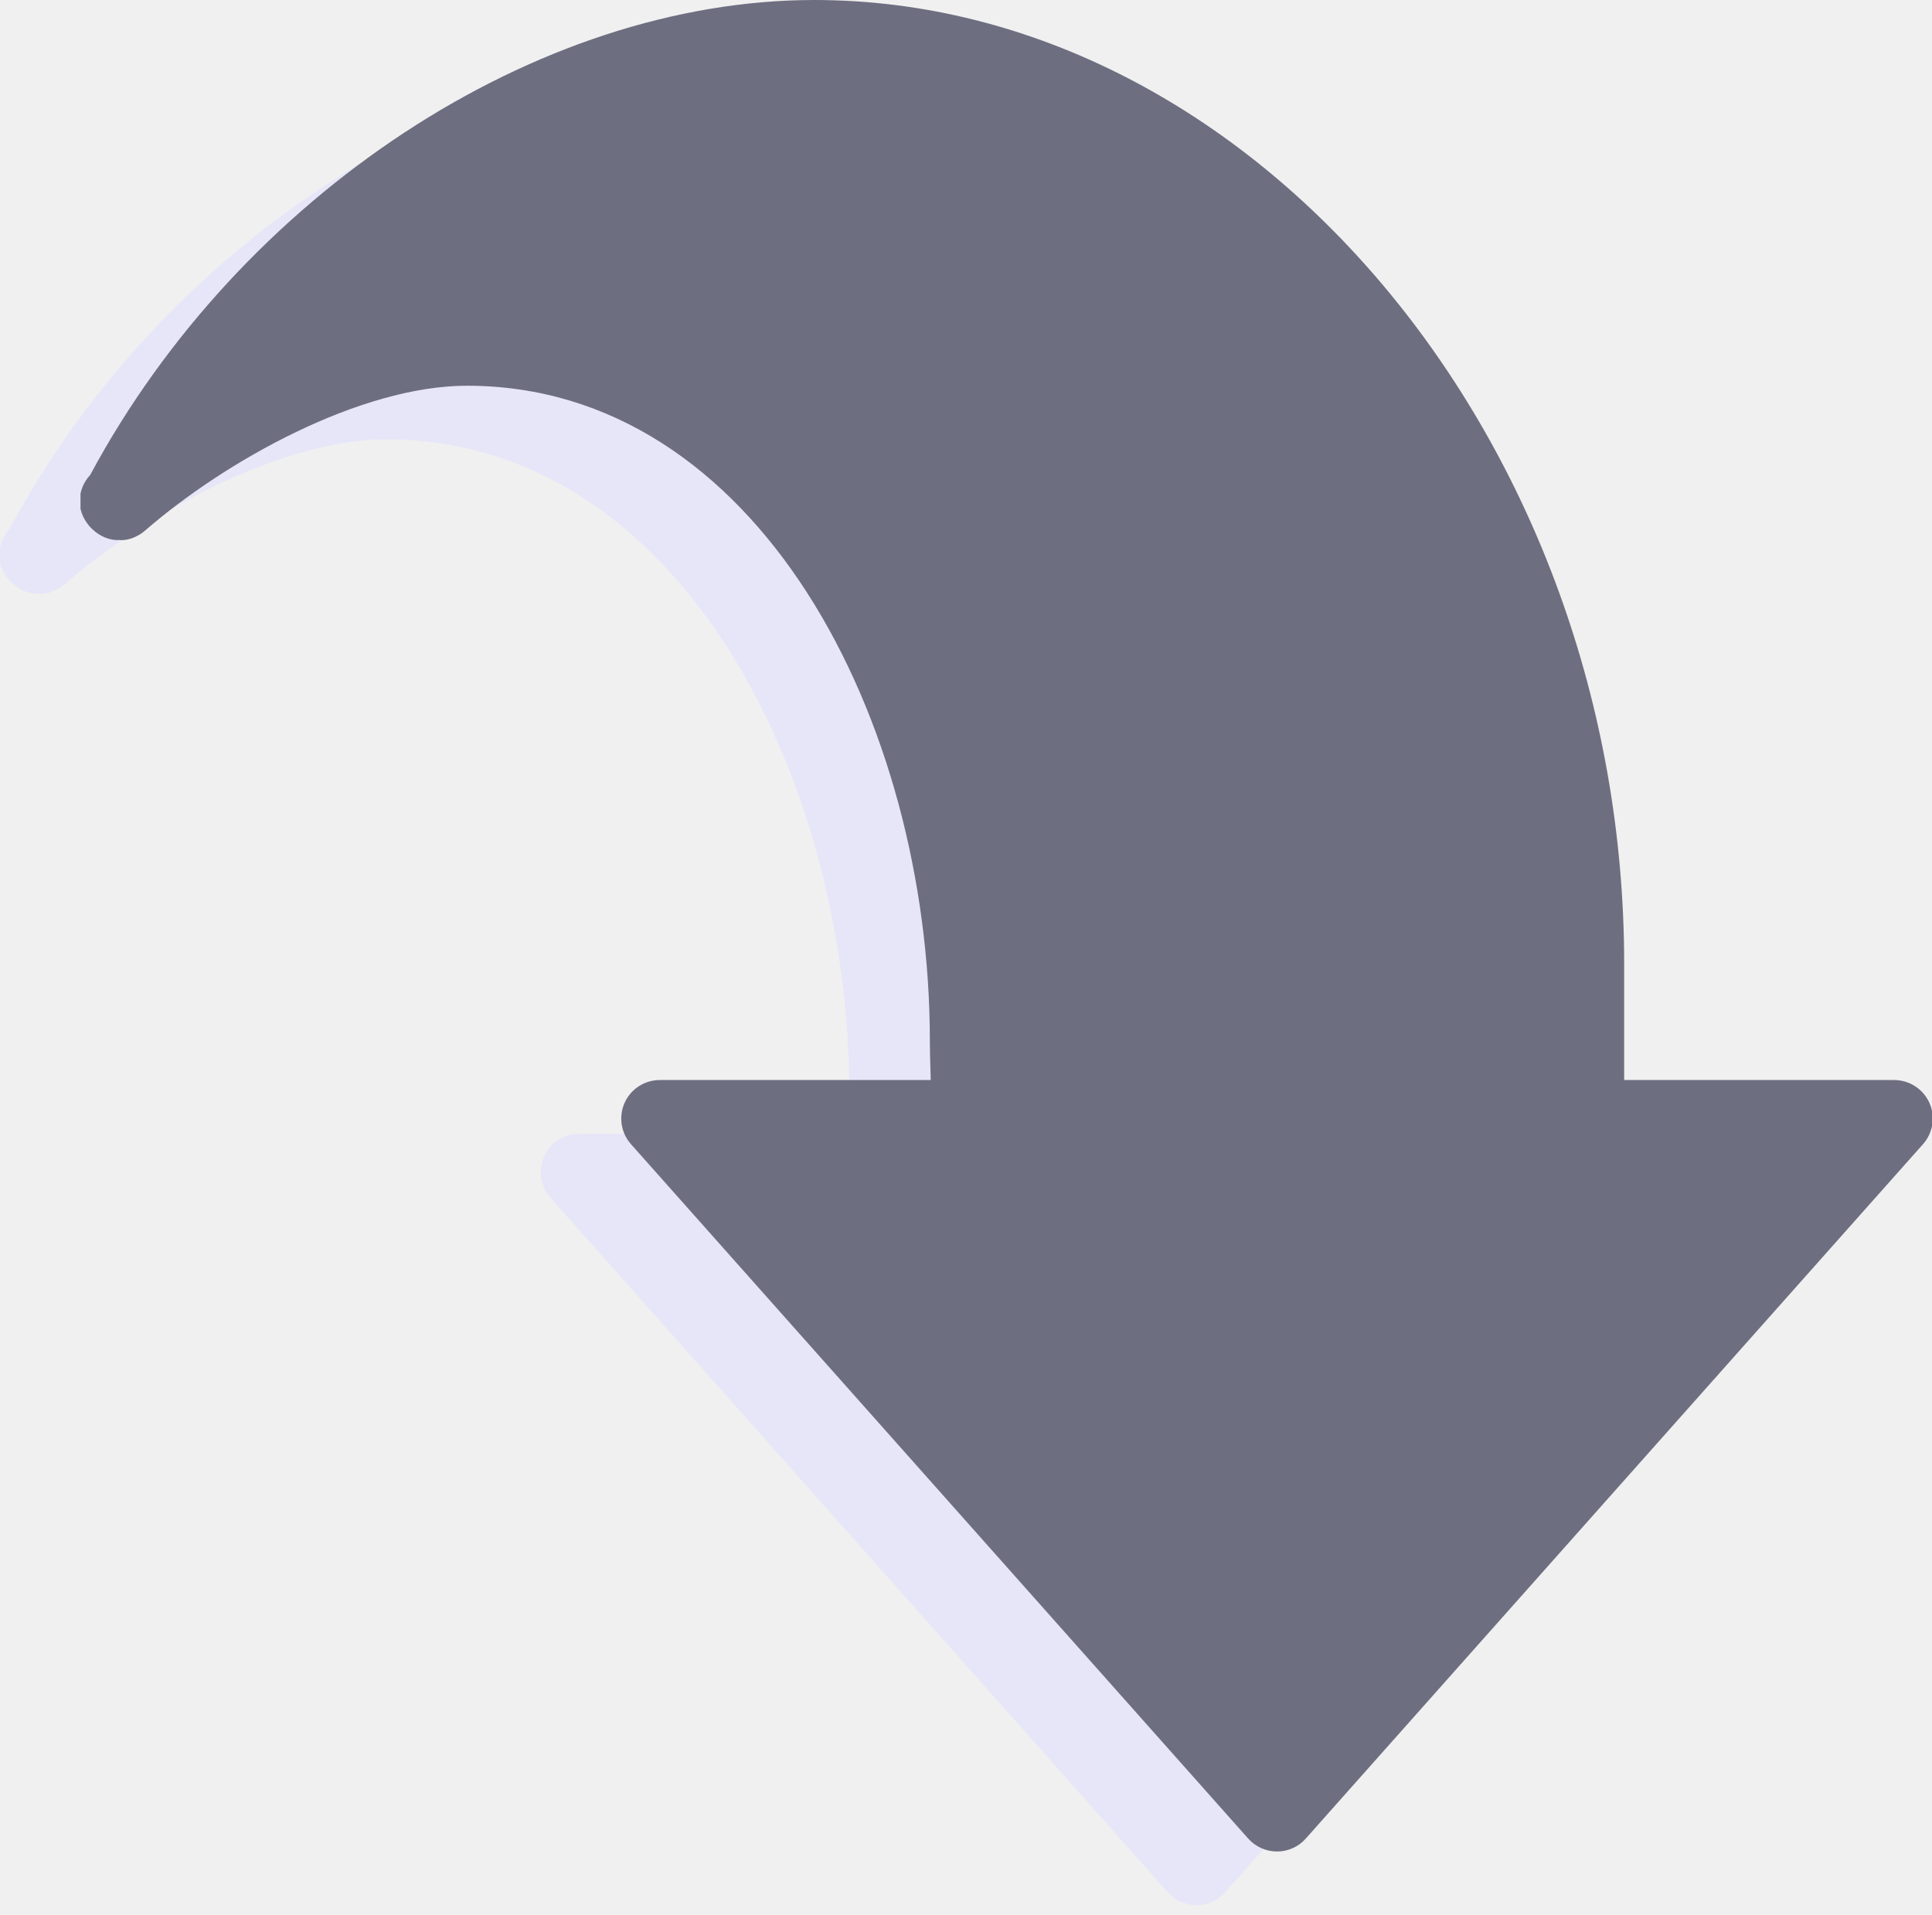
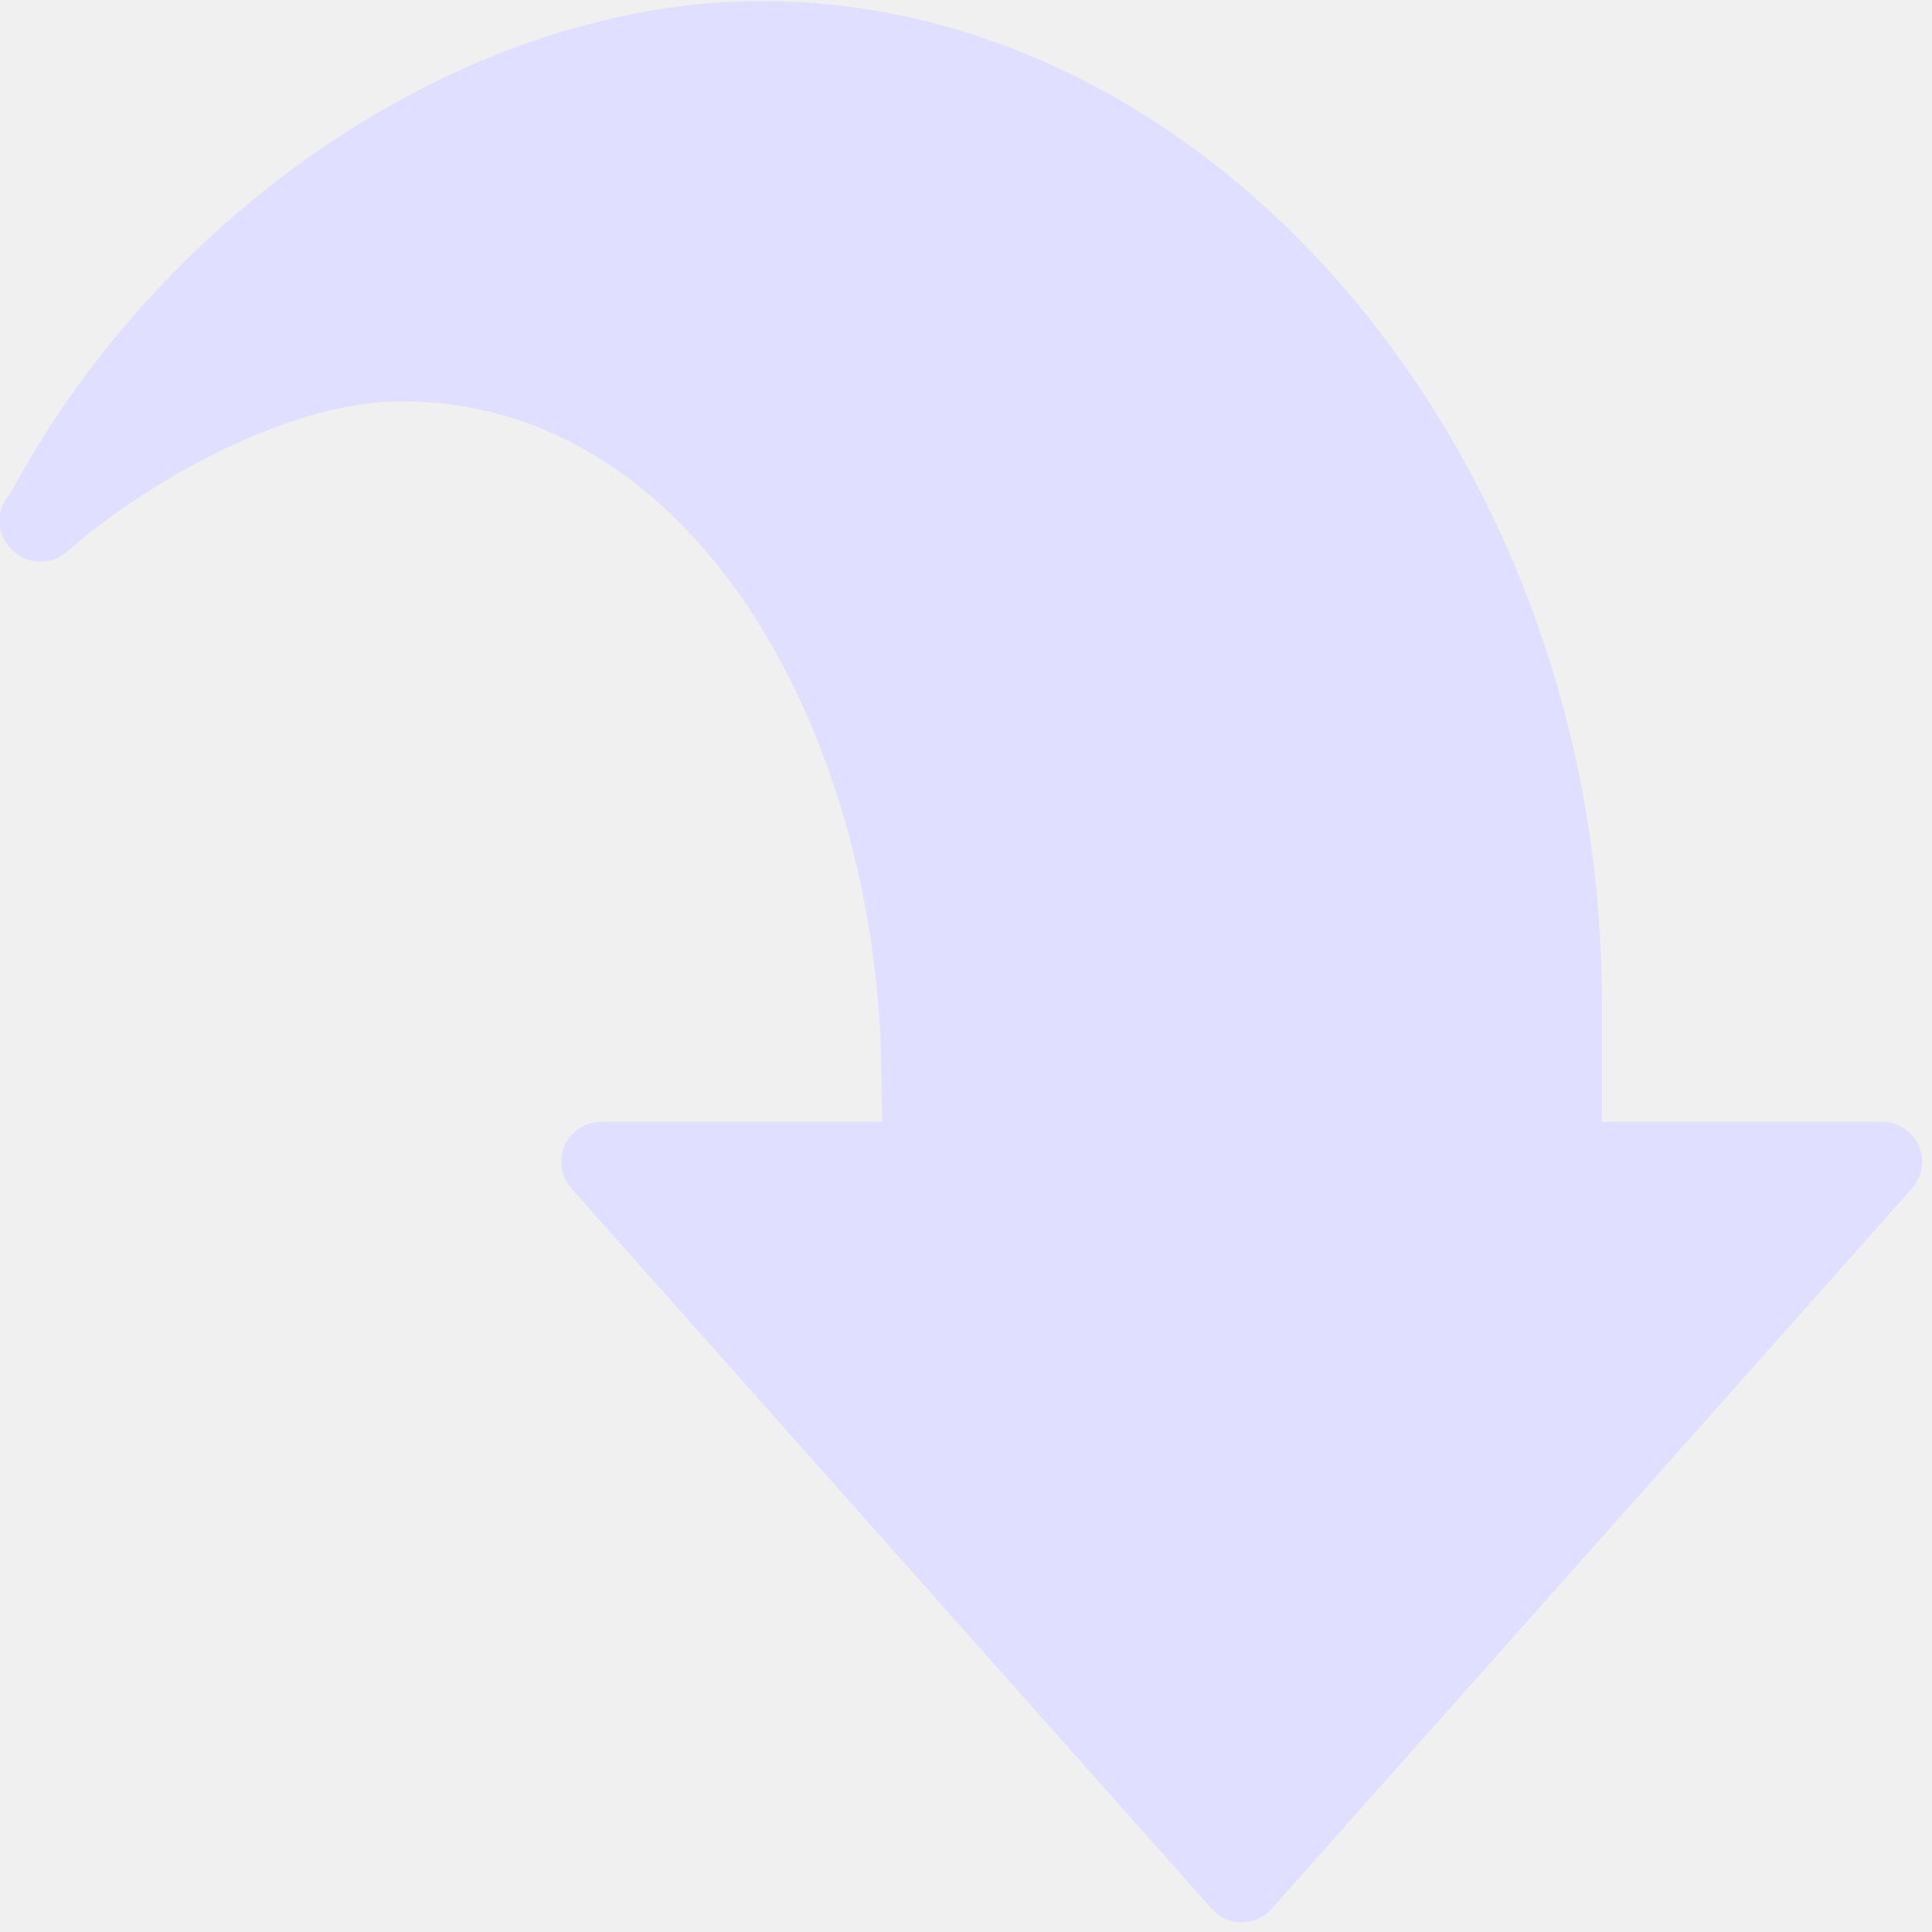
- <svg xmlns="http://www.w3.org/2000/svg" width="110" height="109" viewBox="0 0 110 109" fill="none">
-   <g opacity="0.6">
-     <g clip-path="url(#clip0_6_43)">
-       <path d="M0.549 30.104C9.11 14.151 25.985 3.056 41.771 3.056C66.768 3.056 87.891 28.197 87.891 57.96V64.549H103.264C104.13 64.549 104.911 65.058 105.267 65.844C105.623 66.631 105.478 67.557 104.903 68.203L69.764 107.734C69.351 108.204 68.754 108.472 68.126 108.472C67.497 108.472 66.9 108.204 66.483 107.734L31.344 68.203C30.768 67.557 30.628 66.635 30.979 65.844C31.335 65.054 32.117 64.549 32.982 64.549H48.408C48.404 64.338 48.395 64.123 48.391 63.907C48.373 63.389 48.36 62.871 48.36 62.352C48.36 44.001 38.503 25.017 22.006 25.017C15.931 25.017 8.249 29.291 3.681 33.262C3.255 33.631 2.675 33.855 2.196 33.802C1.129 33.864 -0.044 32.836 -0.044 31.606C-0.044 31.026 0.18 30.495 0.549 30.104Z" fill="#E1DFFF" />
-     </g>
-     <g clip-path="url(#clip1_6_43)">
-       <path d="M5.132 27.048C13.693 11.095 30.569 0 46.355 0C71.352 0 92.474 25.142 92.474 54.904V61.493H107.848C108.713 61.493 109.495 62.003 109.851 62.789C110.206 63.575 110.061 64.502 109.486 65.147L74.347 104.679C73.934 105.149 73.337 105.417 72.709 105.417C72.081 105.417 71.483 105.149 71.066 104.679L35.927 65.147C35.352 64.502 35.211 63.579 35.563 62.789C35.918 61.998 36.7 61.493 37.566 61.493H52.992C52.987 61.282 52.978 61.067 52.974 60.852C52.956 60.334 52.943 59.815 52.943 59.297C52.943 40.946 43.087 21.962 26.589 21.962C20.514 21.962 12.832 26.236 8.264 30.206C7.838 30.575 7.258 30.799 6.779 30.747C5.712 30.808 4.539 29.78 4.539 28.55C4.539 27.971 4.763 27.439 5.132 27.048Z" fill="#181837" />
+ <svg xmlns="http://www.w3.org/2000/svg" width="106" height="106" viewBox="0 0 106 106" fill="none">
+   <g id="Group">
+     <g id="Group_2">
+       <path id="Vector" d="M0.549 27.104C9.11 11.151 25.985 0.056 41.771 0.056C66.768 0.056 87.891 25.197 87.891 54.96V61.549H103.264C104.13 61.549 104.911 62.058 105.267 62.844C105.623 63.631 105.478 64.557 104.903 65.203L69.764 104.734C69.351 105.204 68.754 105.472 68.126 105.472C67.497 105.472 66.9 105.204 66.483 104.734L31.344 65.203C30.768 64.557 30.628 63.635 30.979 62.844C31.335 62.054 32.117 61.549 32.982 61.549H48.408C48.404 61.338 48.395 61.123 48.391 60.907C48.373 60.389 48.36 59.871 48.36 59.352C48.36 41.001 38.503 22.017 22.006 22.017C15.931 22.017 8.249 26.291 3.681 30.262C3.255 30.631 2.675 30.855 2.196 30.802C1.129 30.864 -0.044 29.836 -0.044 28.606C-0.044 28.026 0.18 27.495 0.549 27.104Z" fill="#E1DFFF" />
    </g>
  </g>
-   <defs>
-     <clipPath id="clip0_6_43">
-       <rect width="105.417" height="105.417" fill="white" transform="matrix(-1 0 0 1 105.417 3.05556)" />
-     </clipPath>
-     <clipPath id="clip1_6_43">
-       <rect width="105.417" height="105.417" fill="white" transform="matrix(-1 0 0 1 110 0)" />
-     </clipPath>
-   </defs>
</svg>
